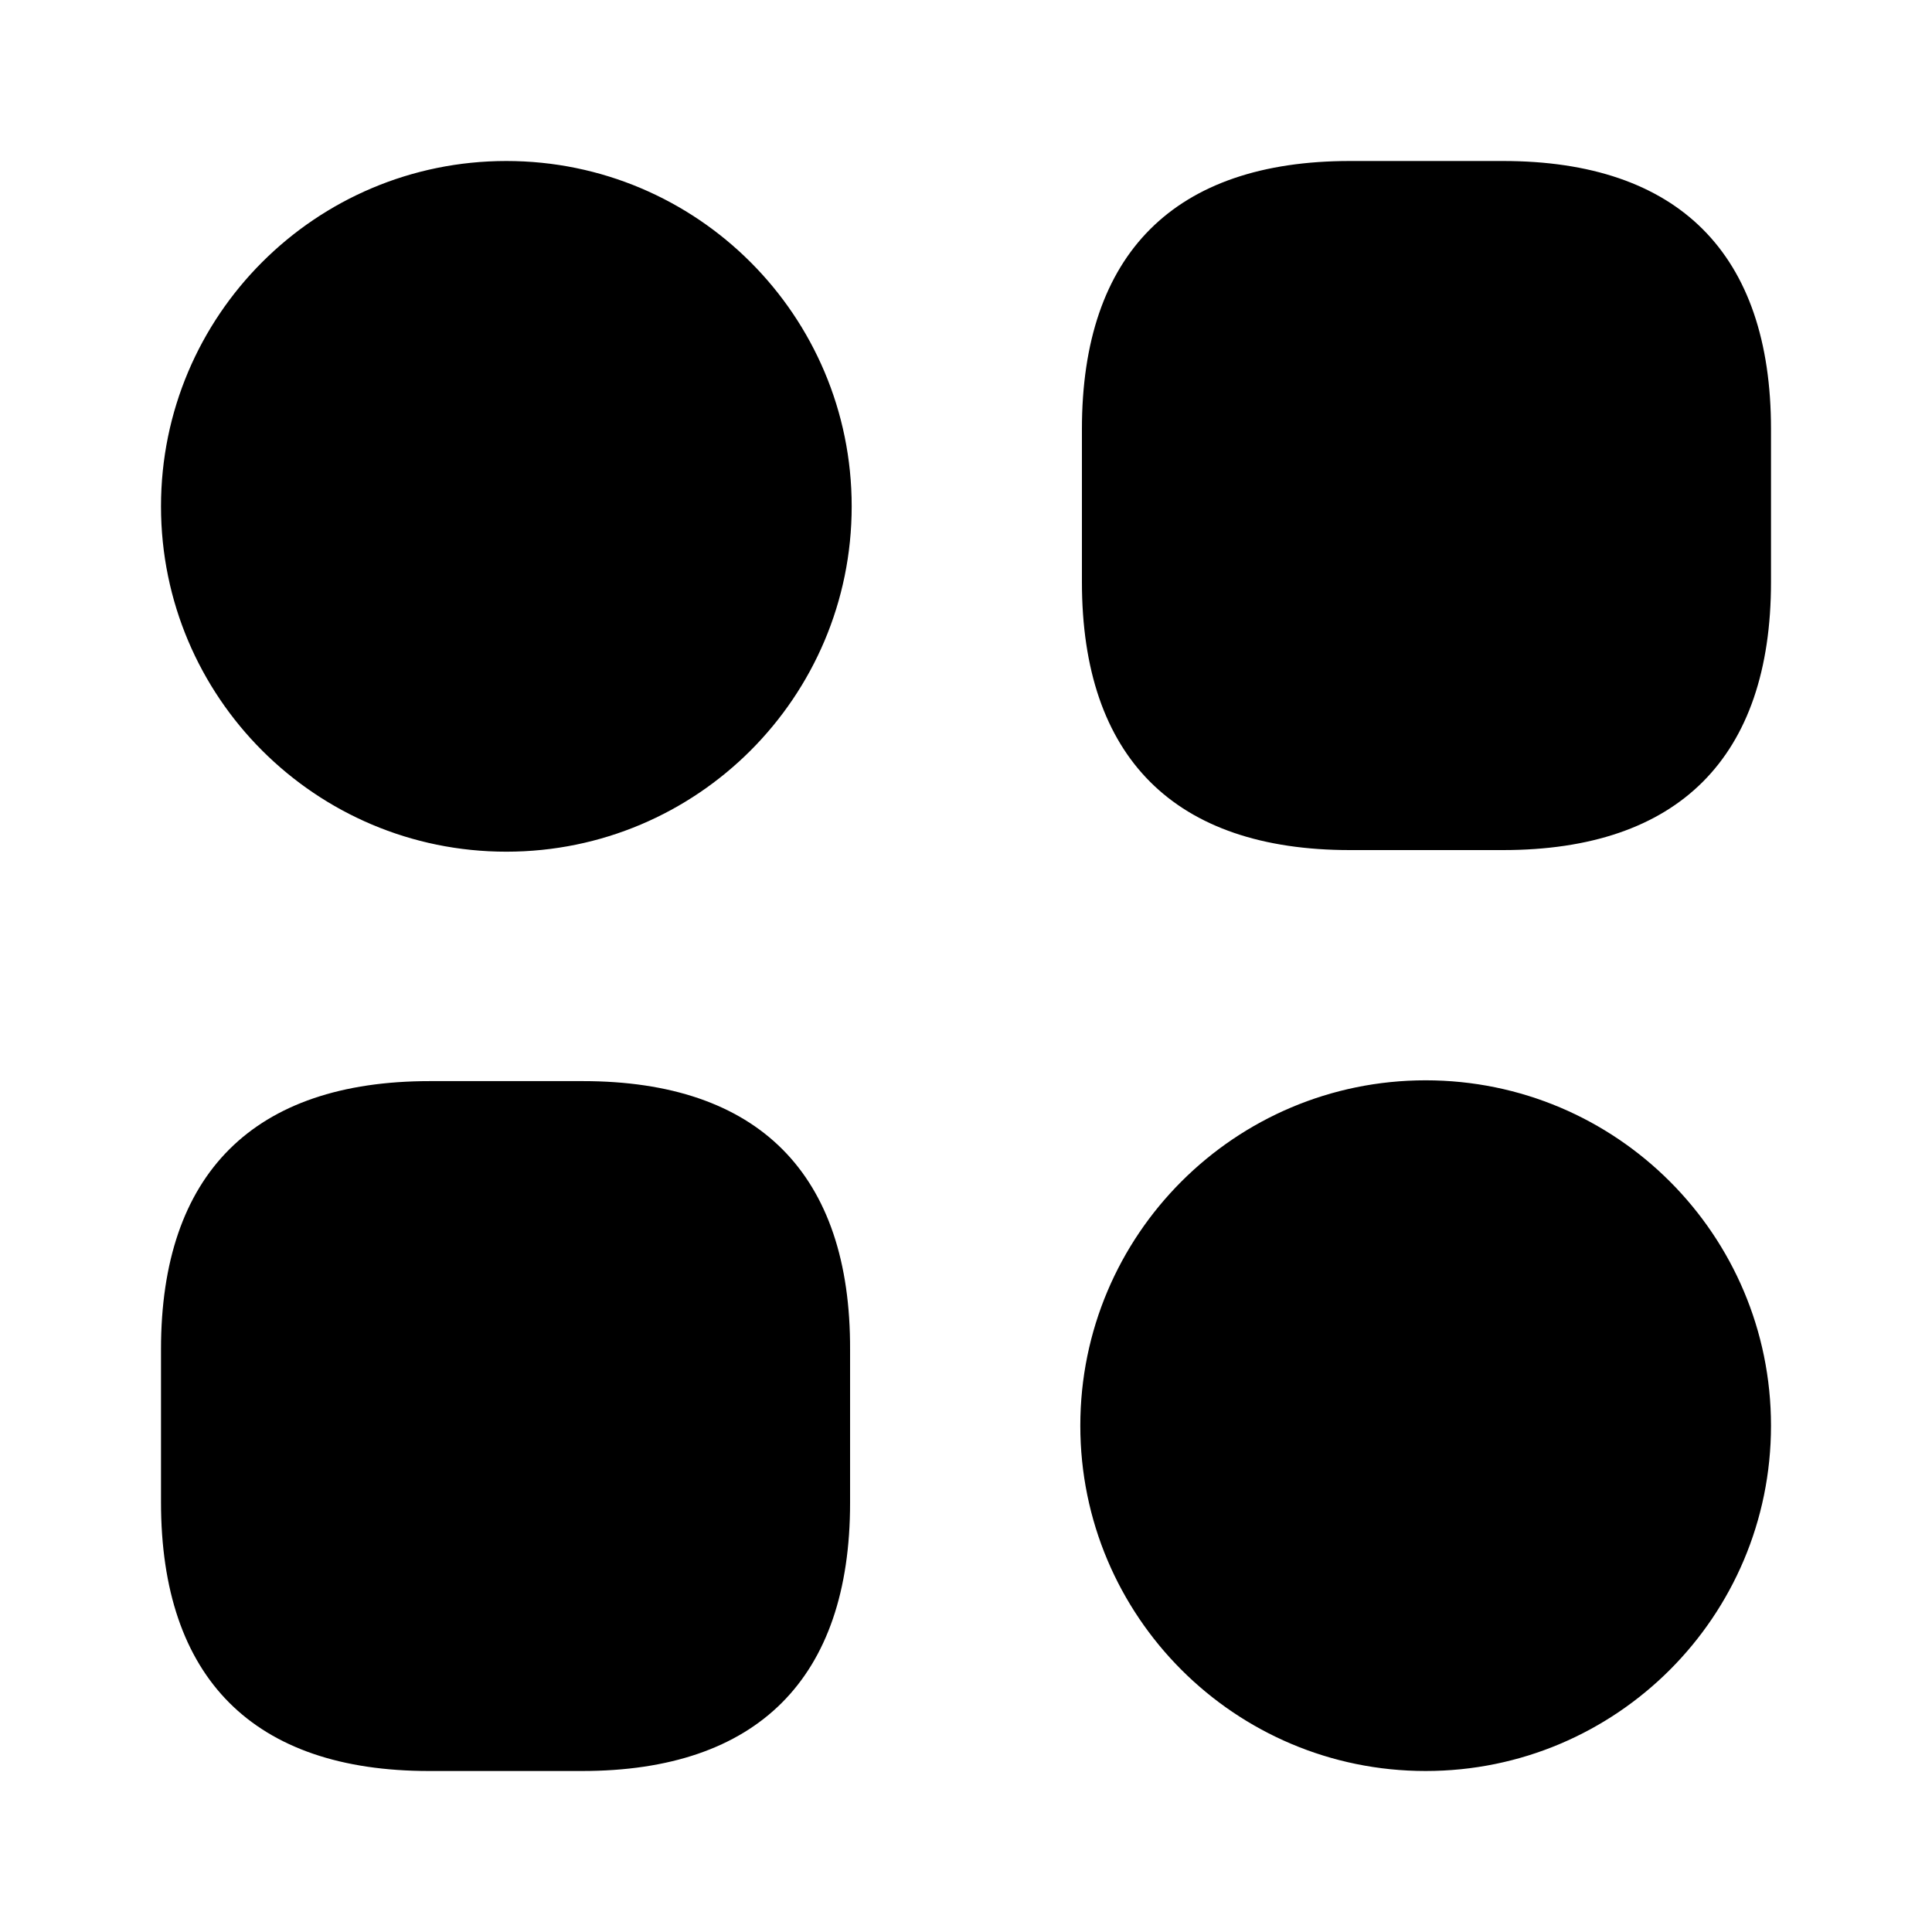
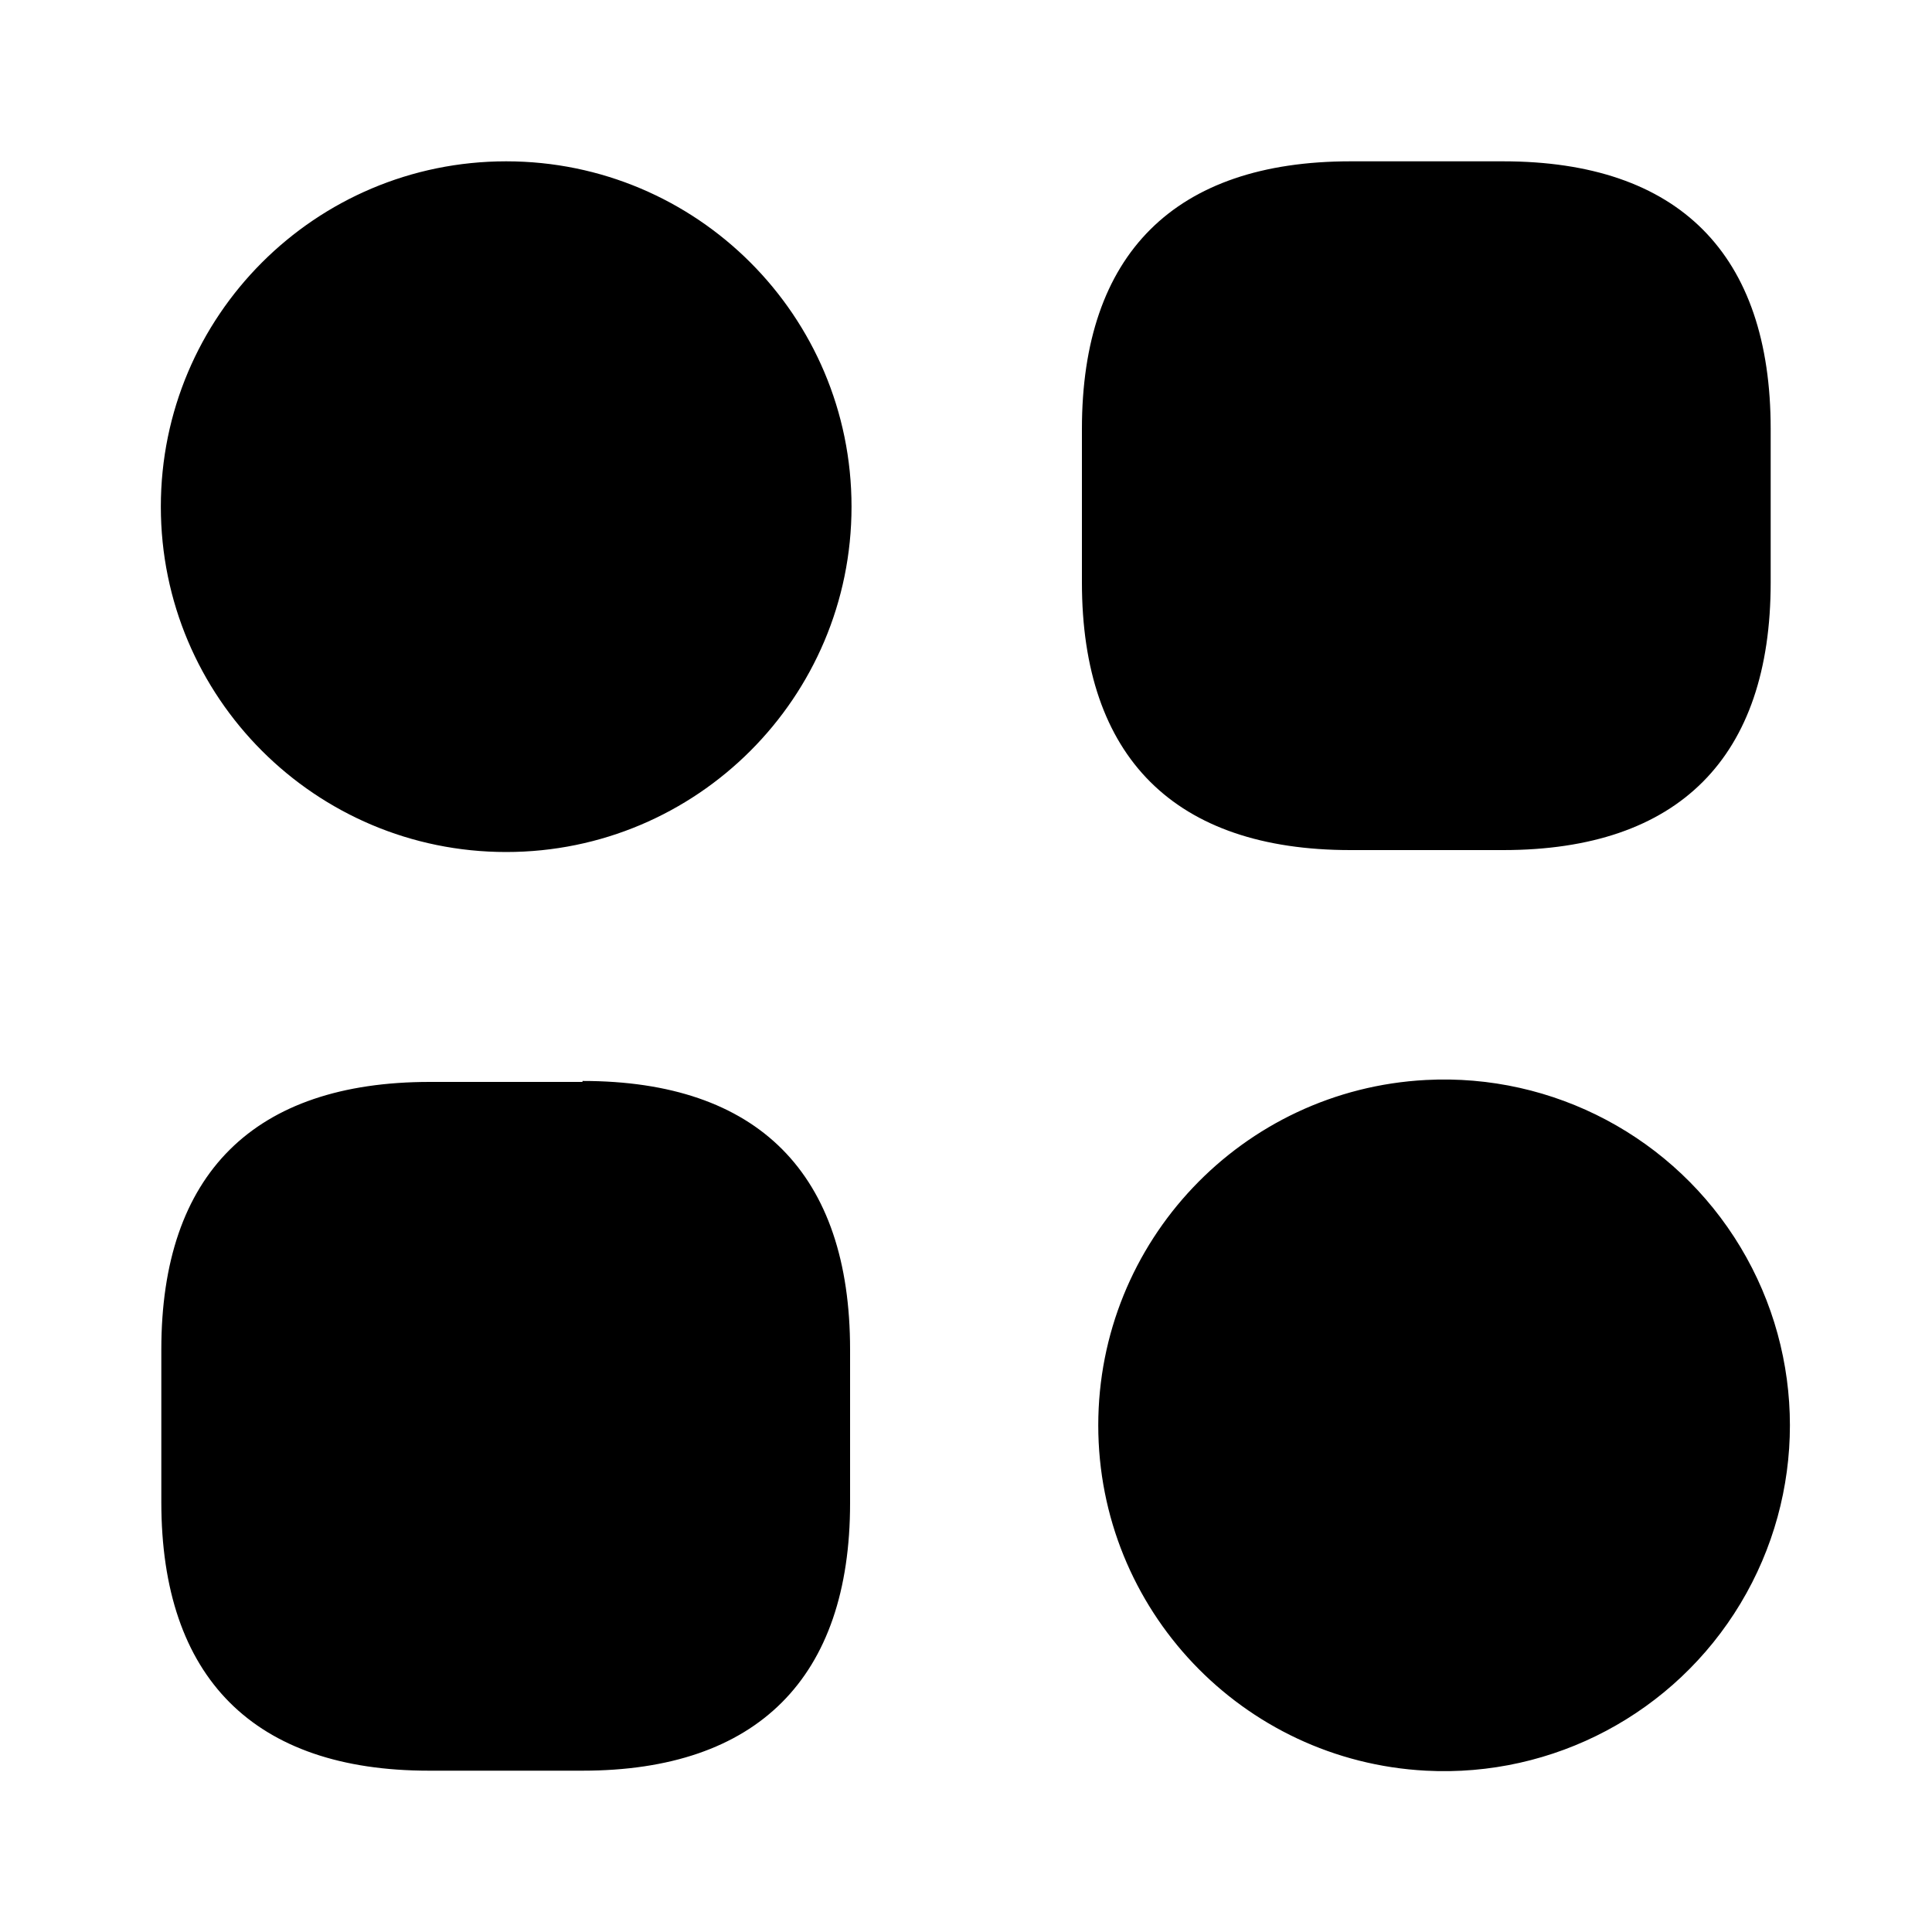
- <svg xmlns="http://www.w3.org/2000/svg" width="24" height="24" fill="none">
-   <path fill="currentColor" d="M18.67 2h-1.9c-2.18 0-3.33 1.15-3.33 3.33v1.9c0 2.18 1.15 3.33 3.33 3.33h1.9c2.18 0 3.33-1.15 3.33-3.33v-1.9C22 3.15 20.85 2 18.67 2ZM7.24 13.43h-1.9C3.15 13.43 2 14.58 2 16.76v1.9C2 20.85 3.15 22 5.33 22h1.9c2.18 0 3.33-1.15 3.33-3.33v-1.9c.01-2.19-1.14-3.34-3.32-3.34ZM6.29 10.58a4.29 4.29 0 1 0 0-8.58 4.29 4.29 0 0 0 0 8.58ZM17.71 22a4.29 4.29 0 1 0 0-8.58 4.29 4.29 0 0 0 0 8.58Z" />
+ <svg xmlns="http://www.w3.org/2000/svg" width="20" height="20" fill="none">
+   <path fill="currentColor" d="M15.56 1.67h-1.58c-1.82 0-2.78.96-2.78 2.77v1.59c0 1.81.96 2.77 2.78 2.77h1.58c1.82 0 2.77-.96 2.77-2.77V4.44c0-1.81-.95-2.77-2.77-2.77ZM6.03 11.2H4.45c-1.82 0-2.78.95-2.78 2.77v1.58c0 1.82.96 2.78 2.77 2.78h1.59c1.81 0 2.77-.96 2.77-2.77v-1.59c0-1.82-.95-2.78-2.77-2.78ZM5.24 8.82a3.57 3.57 0 1 0 0-7.15 3.57 3.57 0 0 0 0 7.15ZM14.76 18.33a3.58 3.58 0 1 0 0-7.15 3.58 3.58 0 0 0 0 7.15Z" />
</svg>
